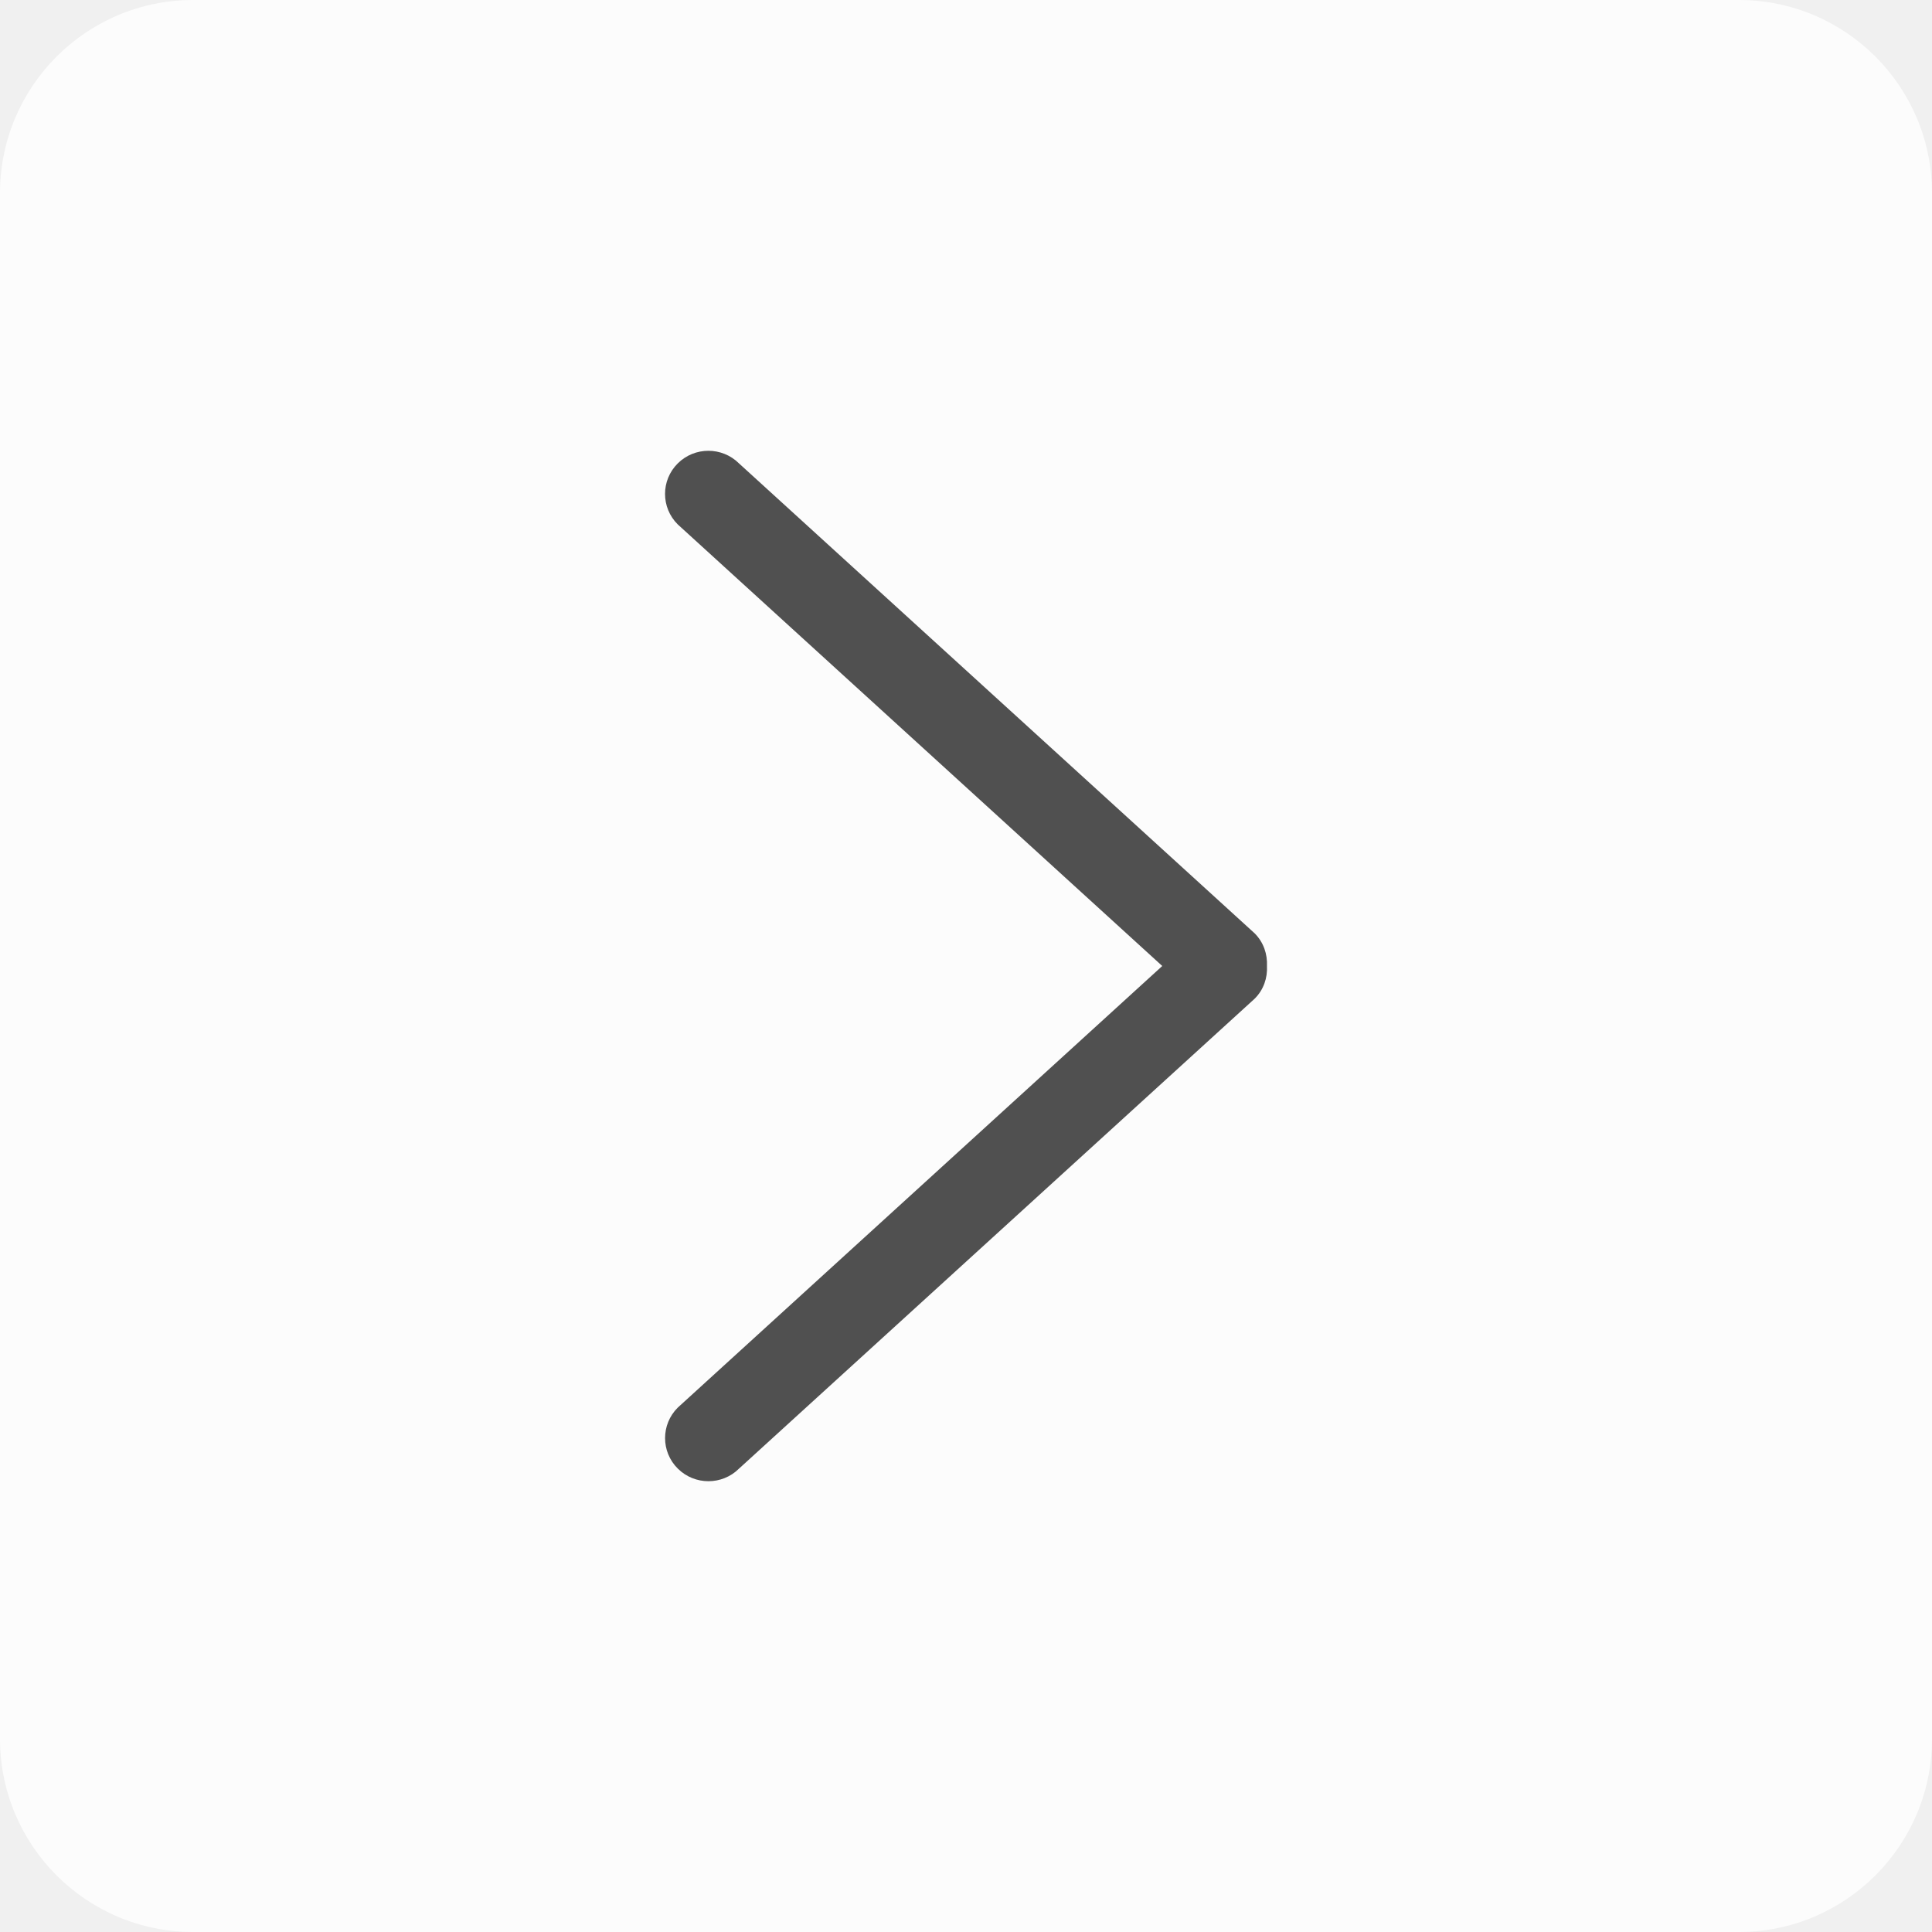
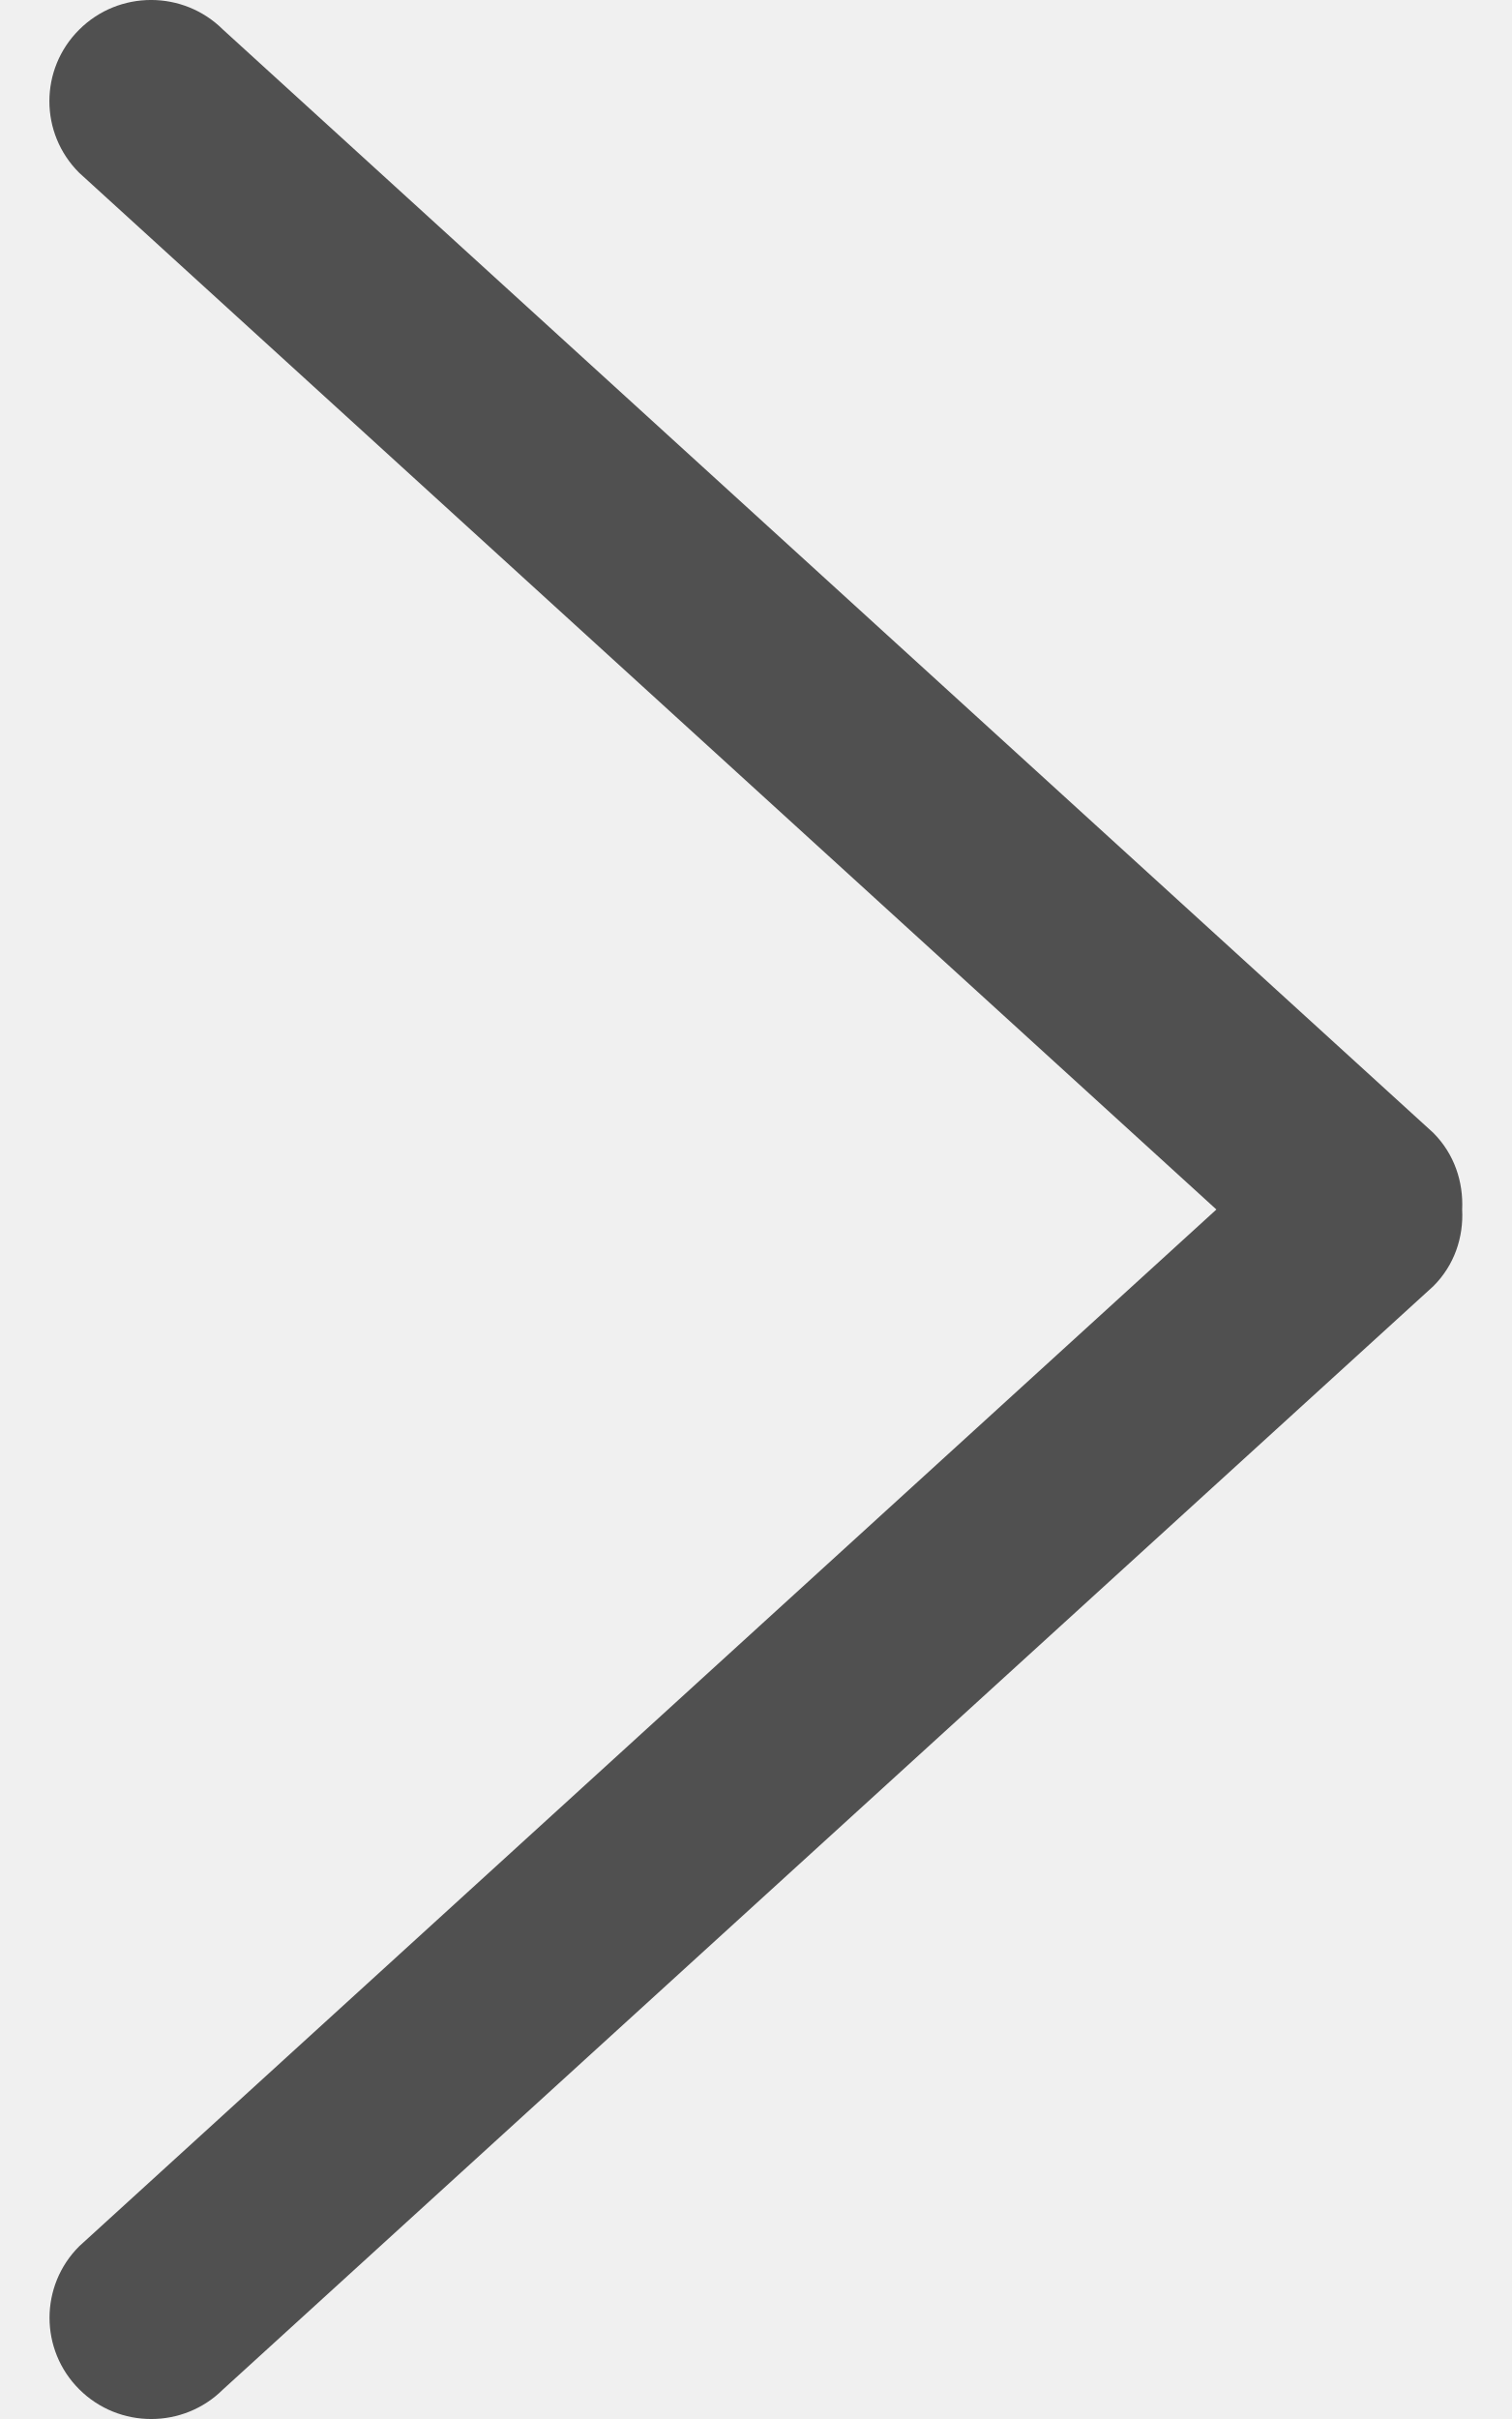
- <svg xmlns="http://www.w3.org/2000/svg" width="60" height="60" viewBox="0 0 60 60" fill="none">
-   <rect width="60" height="60" rx="6" fill="white" fill-opacity="0.8" />
-   <path d="M38.964 28.985L22.951 14.392C22.425 13.869 21.573 13.869 21.048 14.392C20.522 14.915 20.522 15.763 21.048 16.286L36.095 30L21.049 43.714C20.523 44.237 20.523 45.085 21.049 45.608C21.575 46.131 22.427 46.131 22.952 45.608L38.965 31.015C39.245 30.736 39.366 30.367 39.347 30.001C39.364 29.635 39.244 29.265 38.964 28.985Z" fill="#505050" />
+ <svg xmlns="http://www.w3.org/2000/svg" width="20" height="32" viewBox="0 0 20 32" fill="none">
+   <path d="M18.964 14.985L2.951 0.392C2.425 -0.131 1.573 -0.131 1.048 0.392C0.522 0.915 0.522 1.763 1.048 2.286L16.095 16L1.049 29.714C0.524 30.237 0.524 31.085 1.049 31.608C1.574 32.131 2.427 32.131 2.952 31.608L18.965 17.015C19.245 16.736 19.366 16.367 19.347 16.001C19.364 15.635 19.244 15.265 18.964 14.985Z" fill="#505050" />
</svg>
